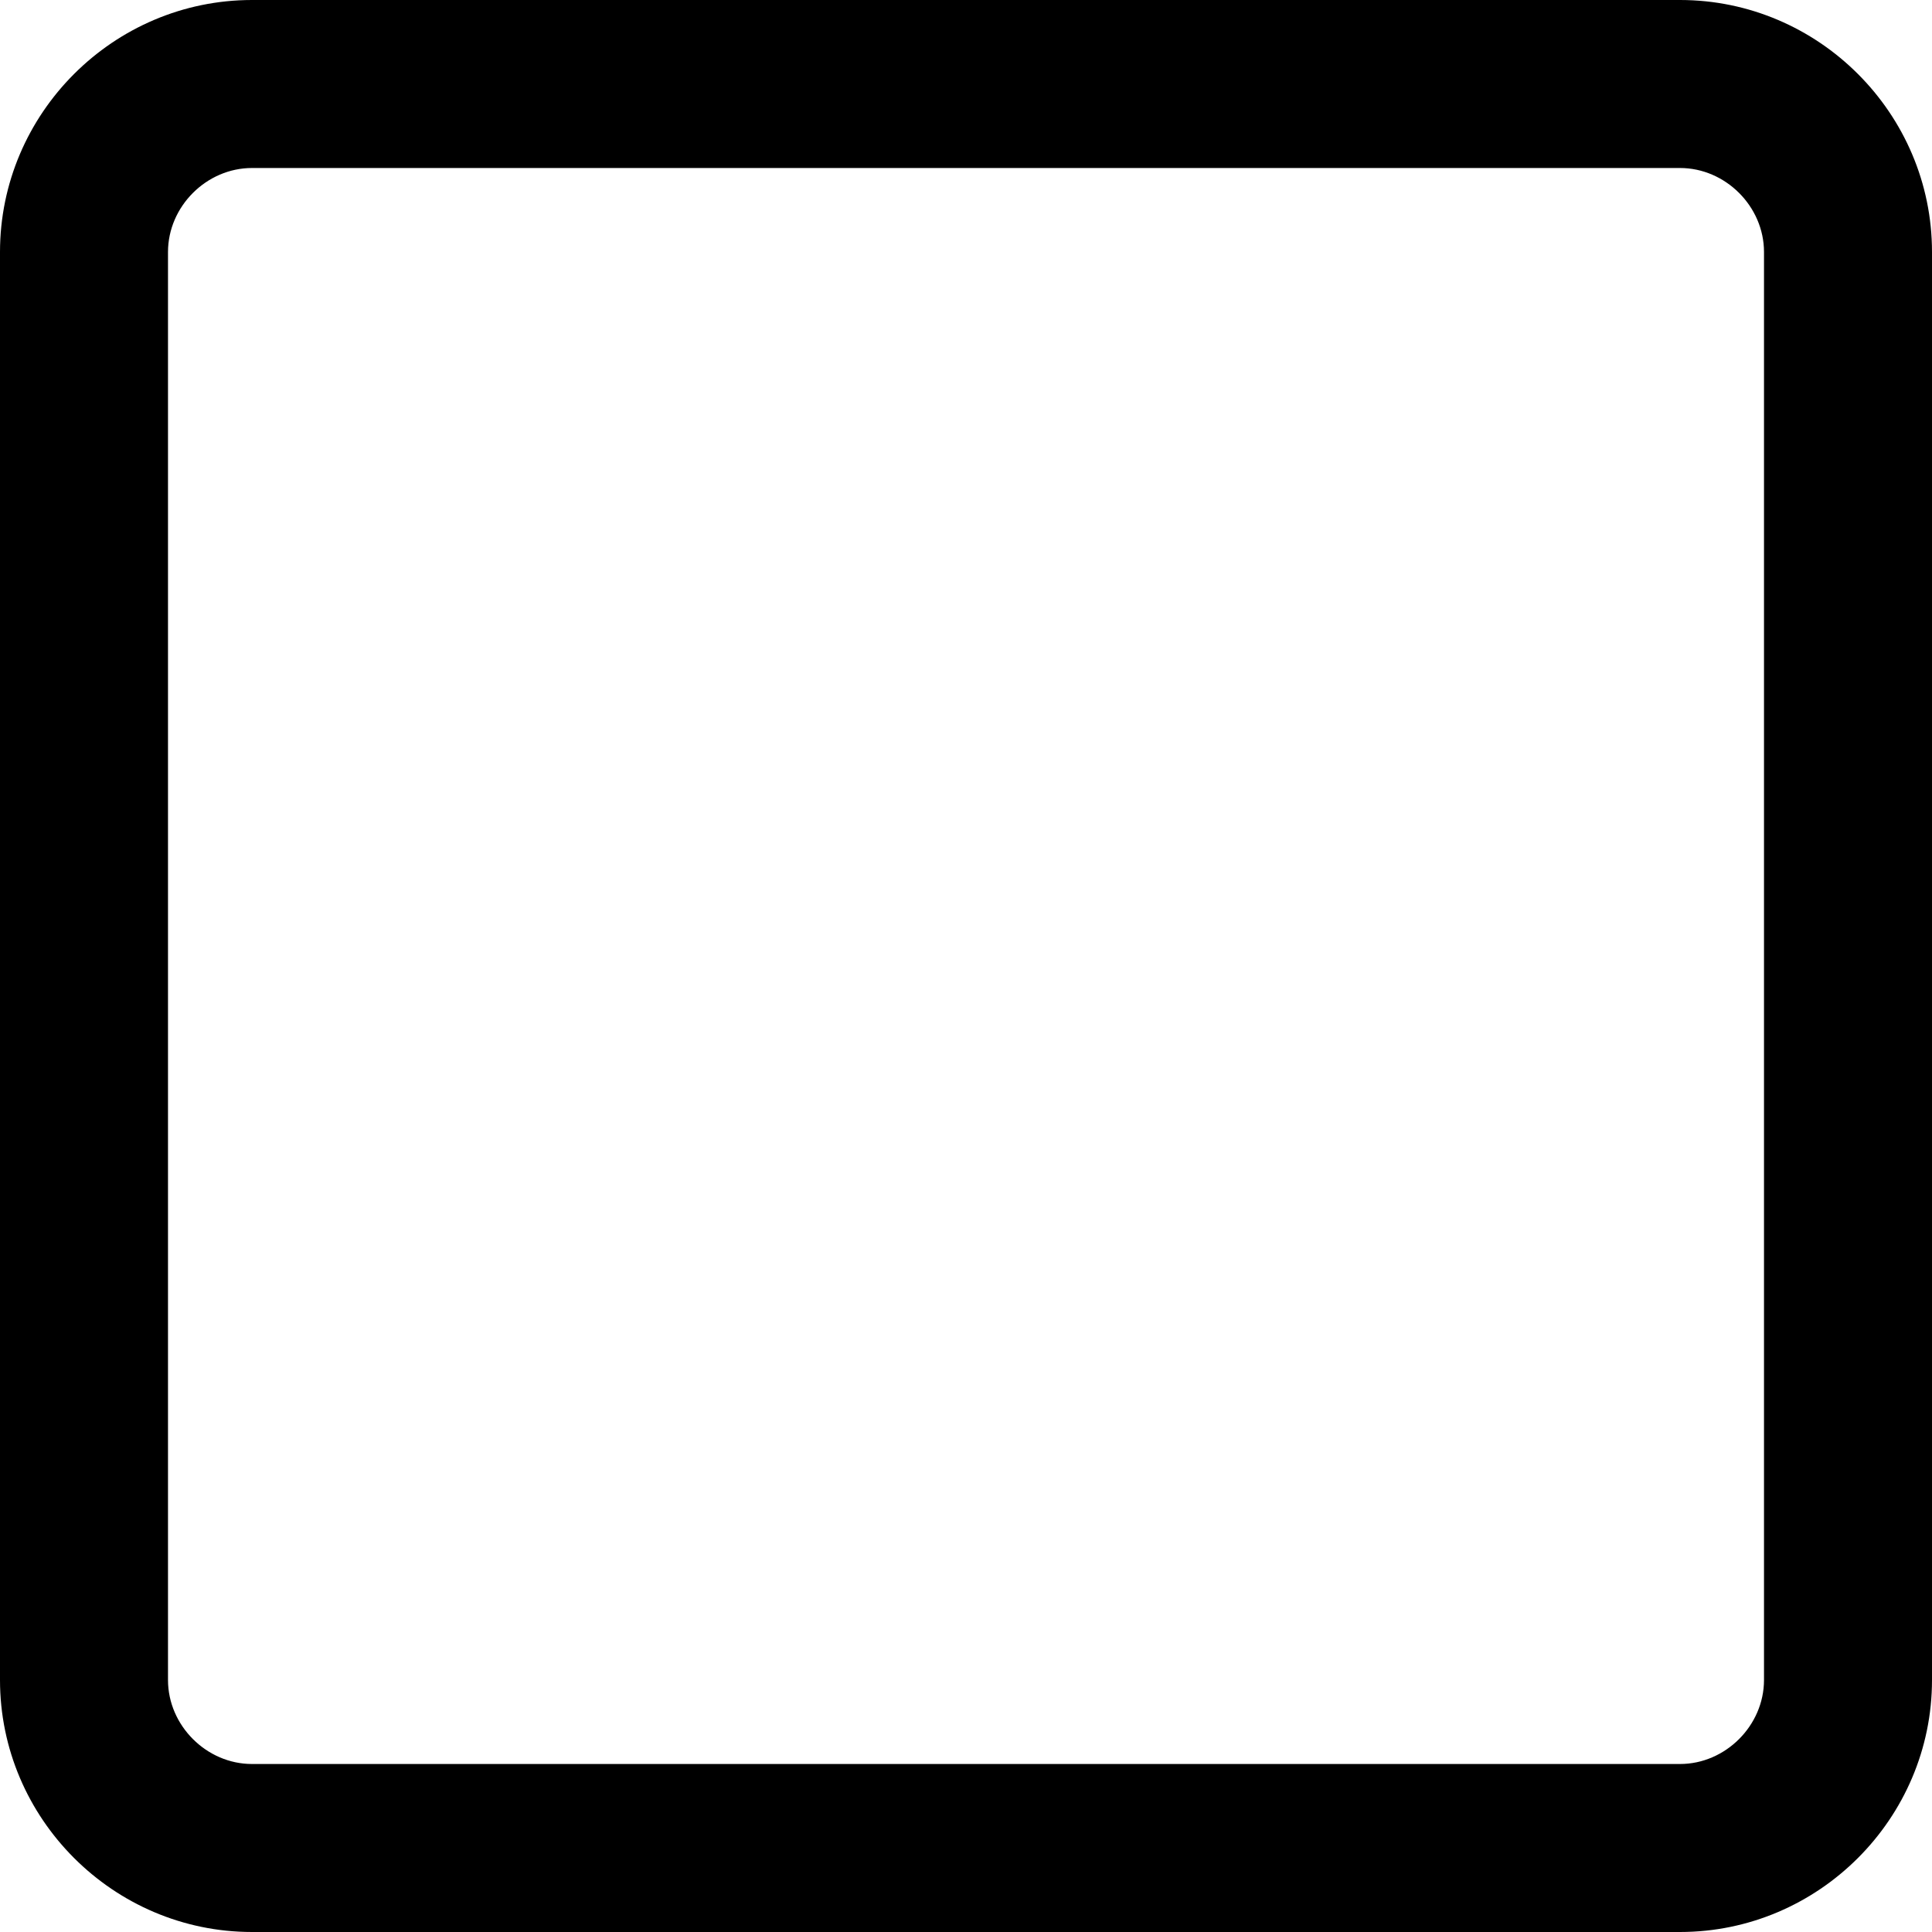
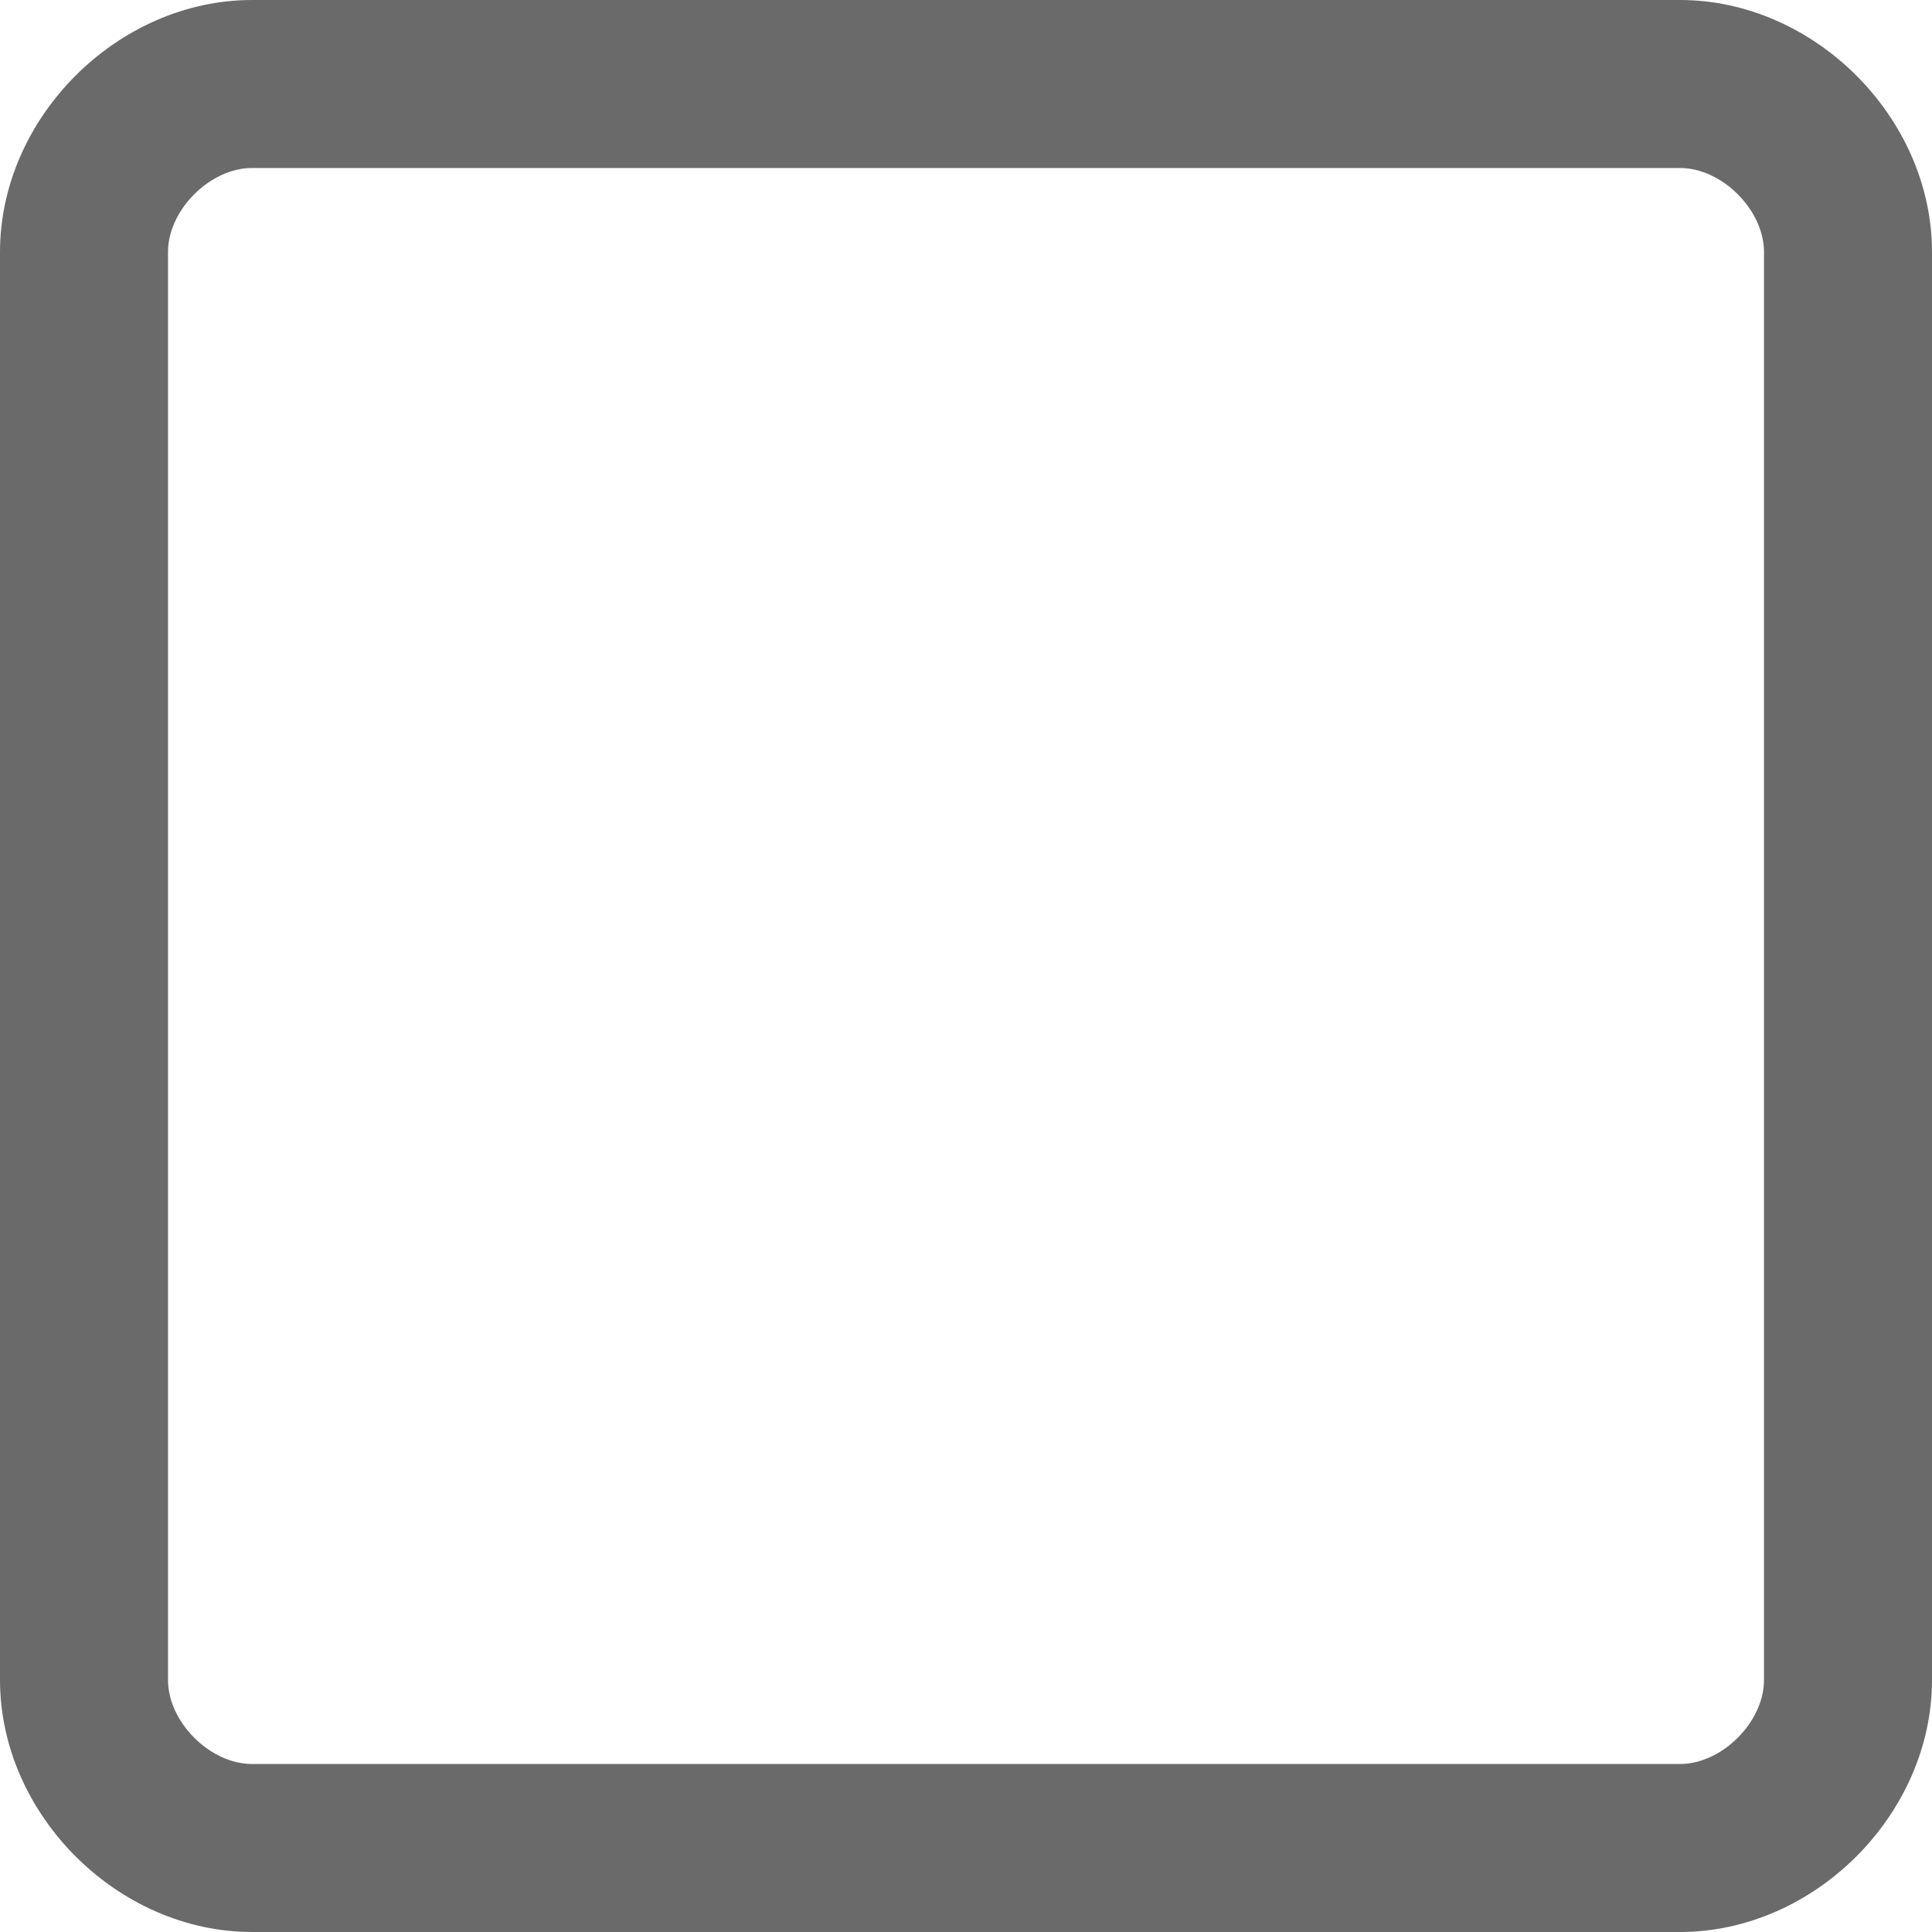
- <svg xmlns="http://www.w3.org/2000/svg" version="1.1" id="Layer_1" x="0px" y="0px" width="23px" height="23px" viewBox="0 0 23 23" enable-background="new 0 0 23 23" xml:space="preserve">
-   <path d="M20,2c0.542,0,1,0.458,1,1v17c0,0.542-0.458,1-1,1H3c-0.542,0-1-0.458-1-1V3c0-0.542,0.458-1,1-1H20 M20,0H3  C1.35,0,0,1.35,0,3v17c0,1.65,1.35,3,3,3h17c1.65,0,3-1.35,3-3V3C23,1.35,21.65,0,20,0L20,0z" />
+ <svg xmlns="http://www.w3.org/2000/svg" version="1.1" id="Layer_1" x="0px" y="0px" viewBox="0 0 23 23" enable-background="new 0 0 23 23" xml:space="preserve">
+   <path fill="#6A6A6A" d="M20,2c0.5,0,1,0.5,1,1v17c0,0.5-0.5,1-1,1H3c-0.5,0-1-0.5-1-1V3c0-0.5,0.5-1,1-1H20 M20,0H3C1.4,0,0,1.4,0,3  v17c0,1.6,1.4,3,3,3h17c1.6,0,3-1.4,3-3V3C23,1.4,21.6,0,20,0L20,0z" />
</svg>
